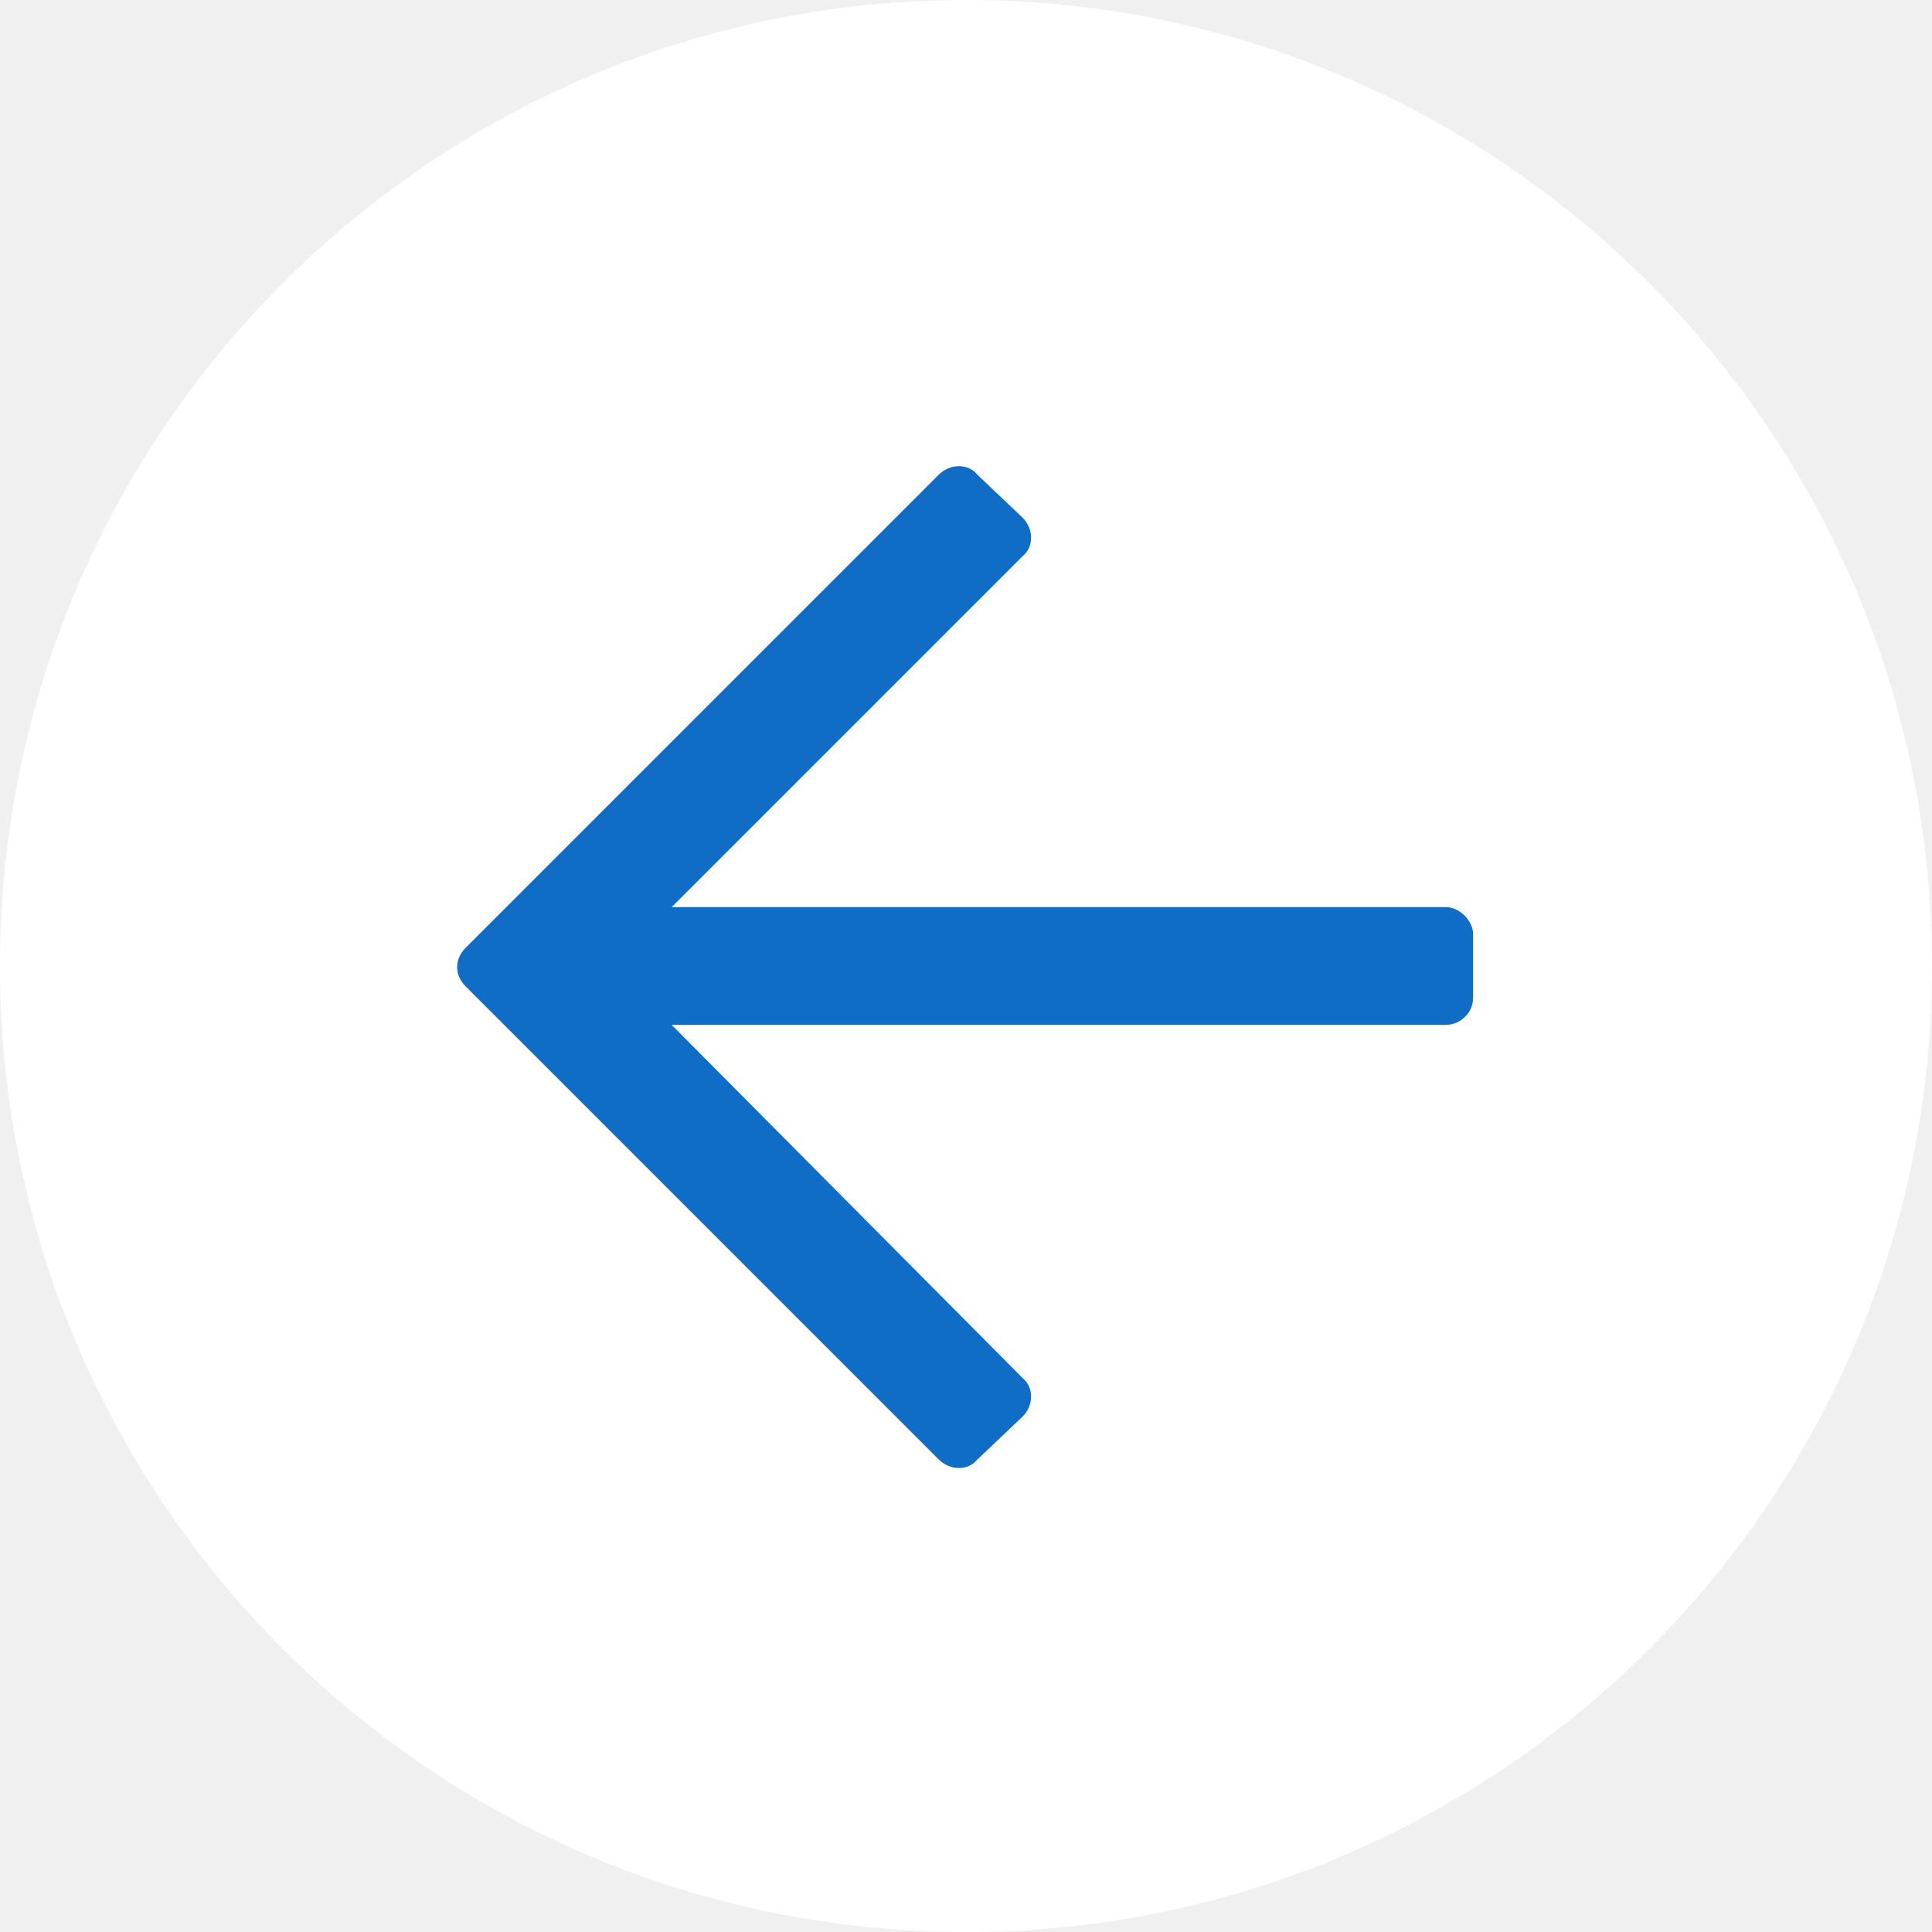
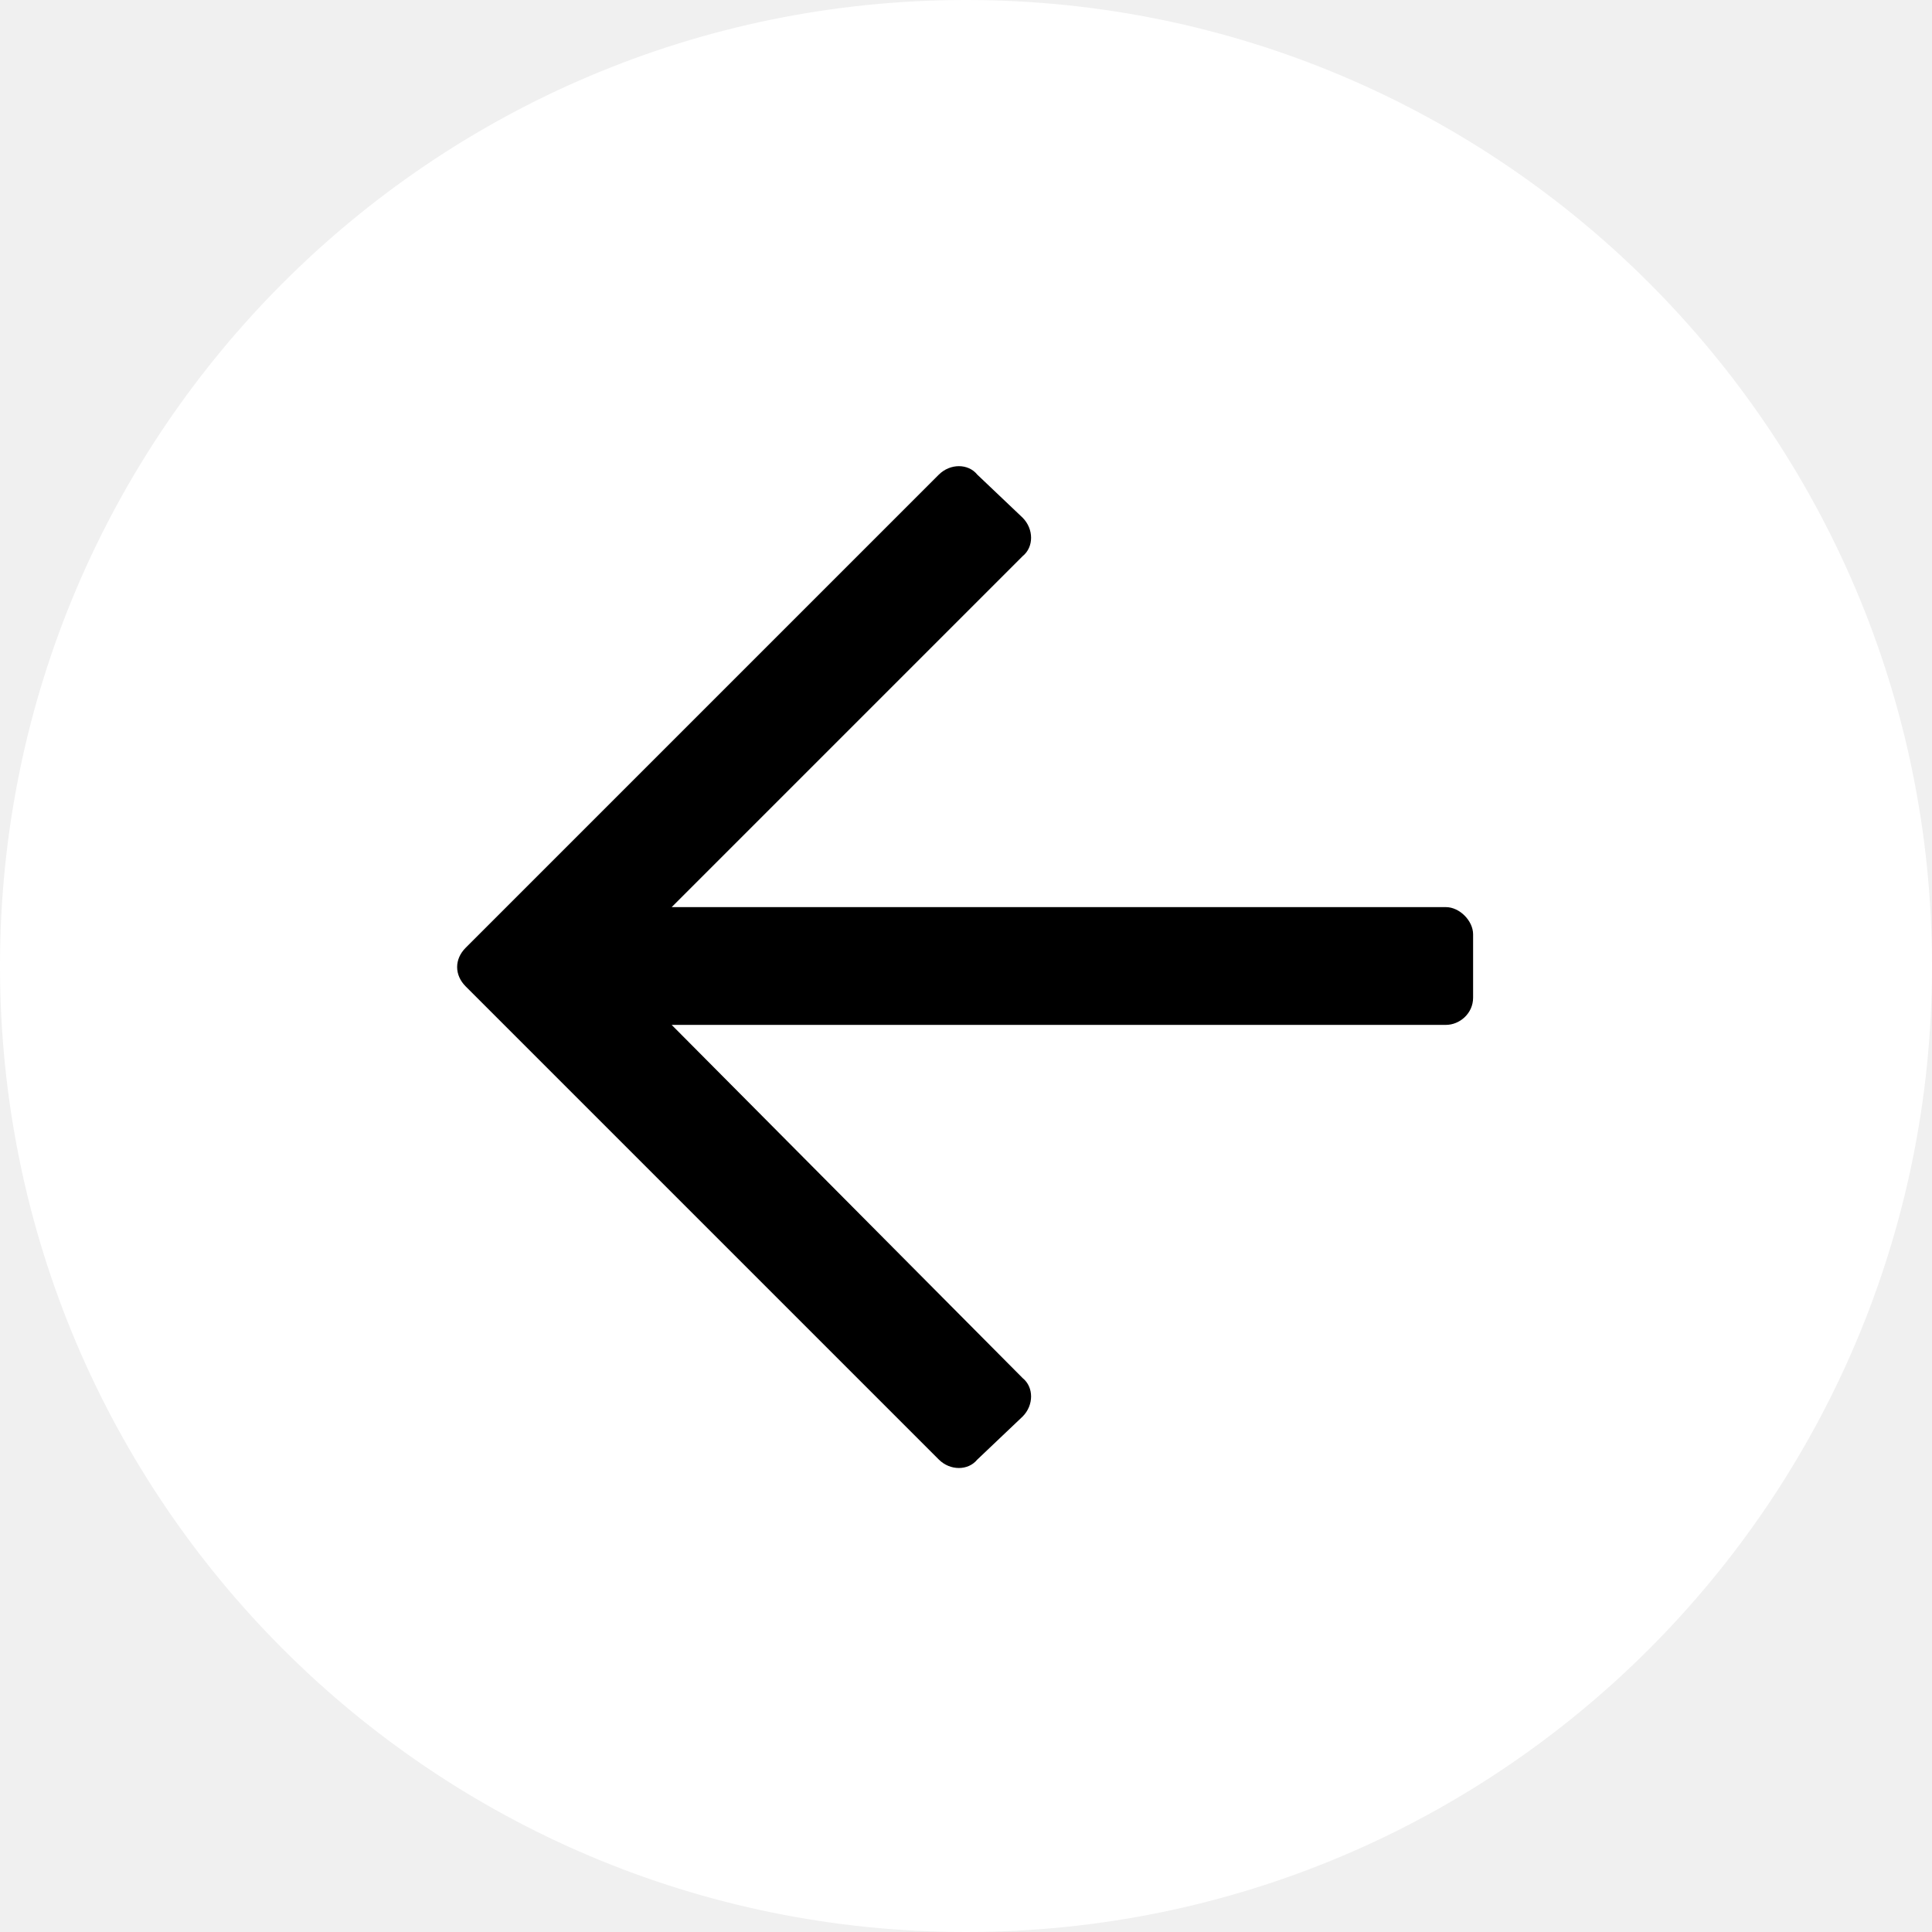
<svg xmlns="http://www.w3.org/2000/svg" fill="none" height="40" viewBox="0 0 40 40" width="40">
  <path d="m0 20c0-11.046 8.954-20 20-20 11.046 0 20 8.954 20 20 0 11.046-8.954 20-20 20-11.046 0-20-8.954-20-20z" fill="#fff" />
-   <path d="m20.234 30.219.938-.891c.234-.234.234-.609 0-.797l-7.266-7.312h16.031c.281 0 .562-.234.562-.563v-1.312c0-.281-.281-.563-.562-.563h-16.031l7.266-7.266c.234-.188.234-.562 0-.797l-.938-.891c-.188-.234-.562-.234-.797 0l-9.797 9.797c-.234.234-.234.562 0 .797l9.797 9.797c.234.234.609.234.797 0z" fill="#106dc6" />
+   <path d="m20.234 30.219.938-.891c.234-.234.234-.609 0-.797l-7.266-7.312h16.031c.281 0 .562-.234.562-.563v-1.312c0-.281-.281-.563-.562-.563h-16.031l7.266-7.266c.234-.188.234-.562 0-.797l-.938-.891c-.188-.234-.562-.234-.797 0l-9.797 9.797c-.234.234-.234.562 0 .797l9.797 9.797c.234.234.609.234.797 0z" fill="currentColor" />
</svg>
